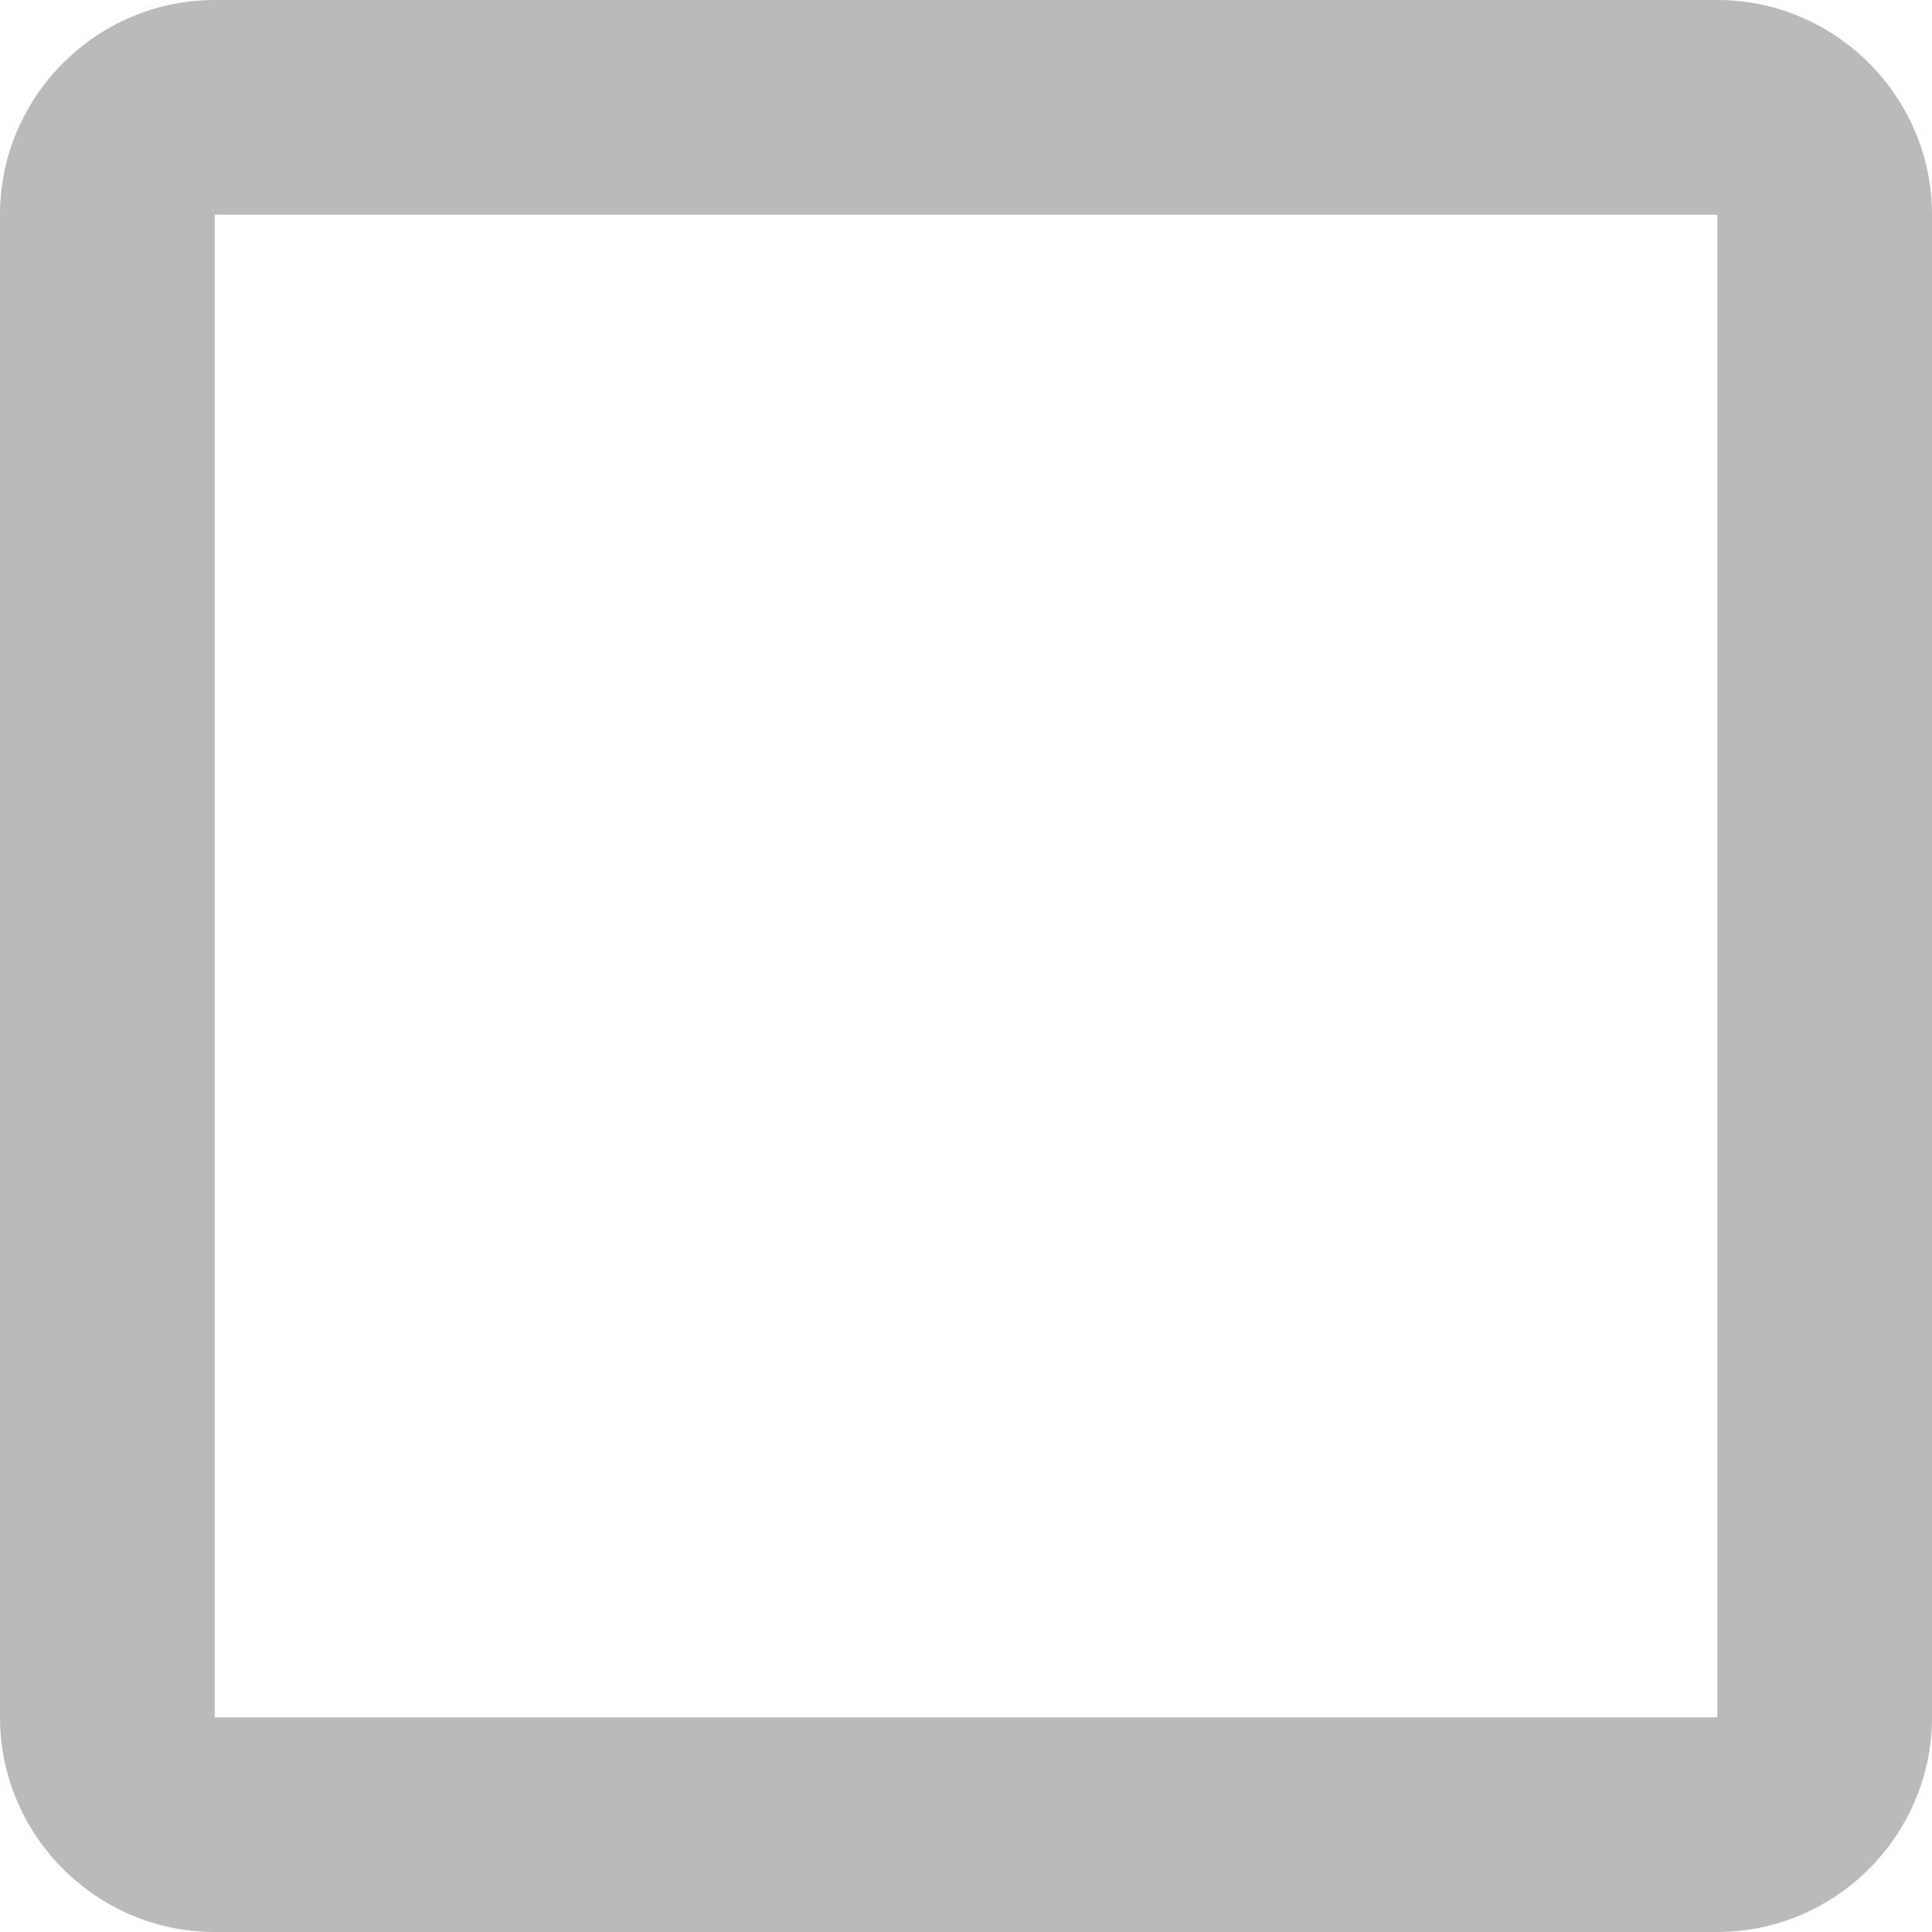
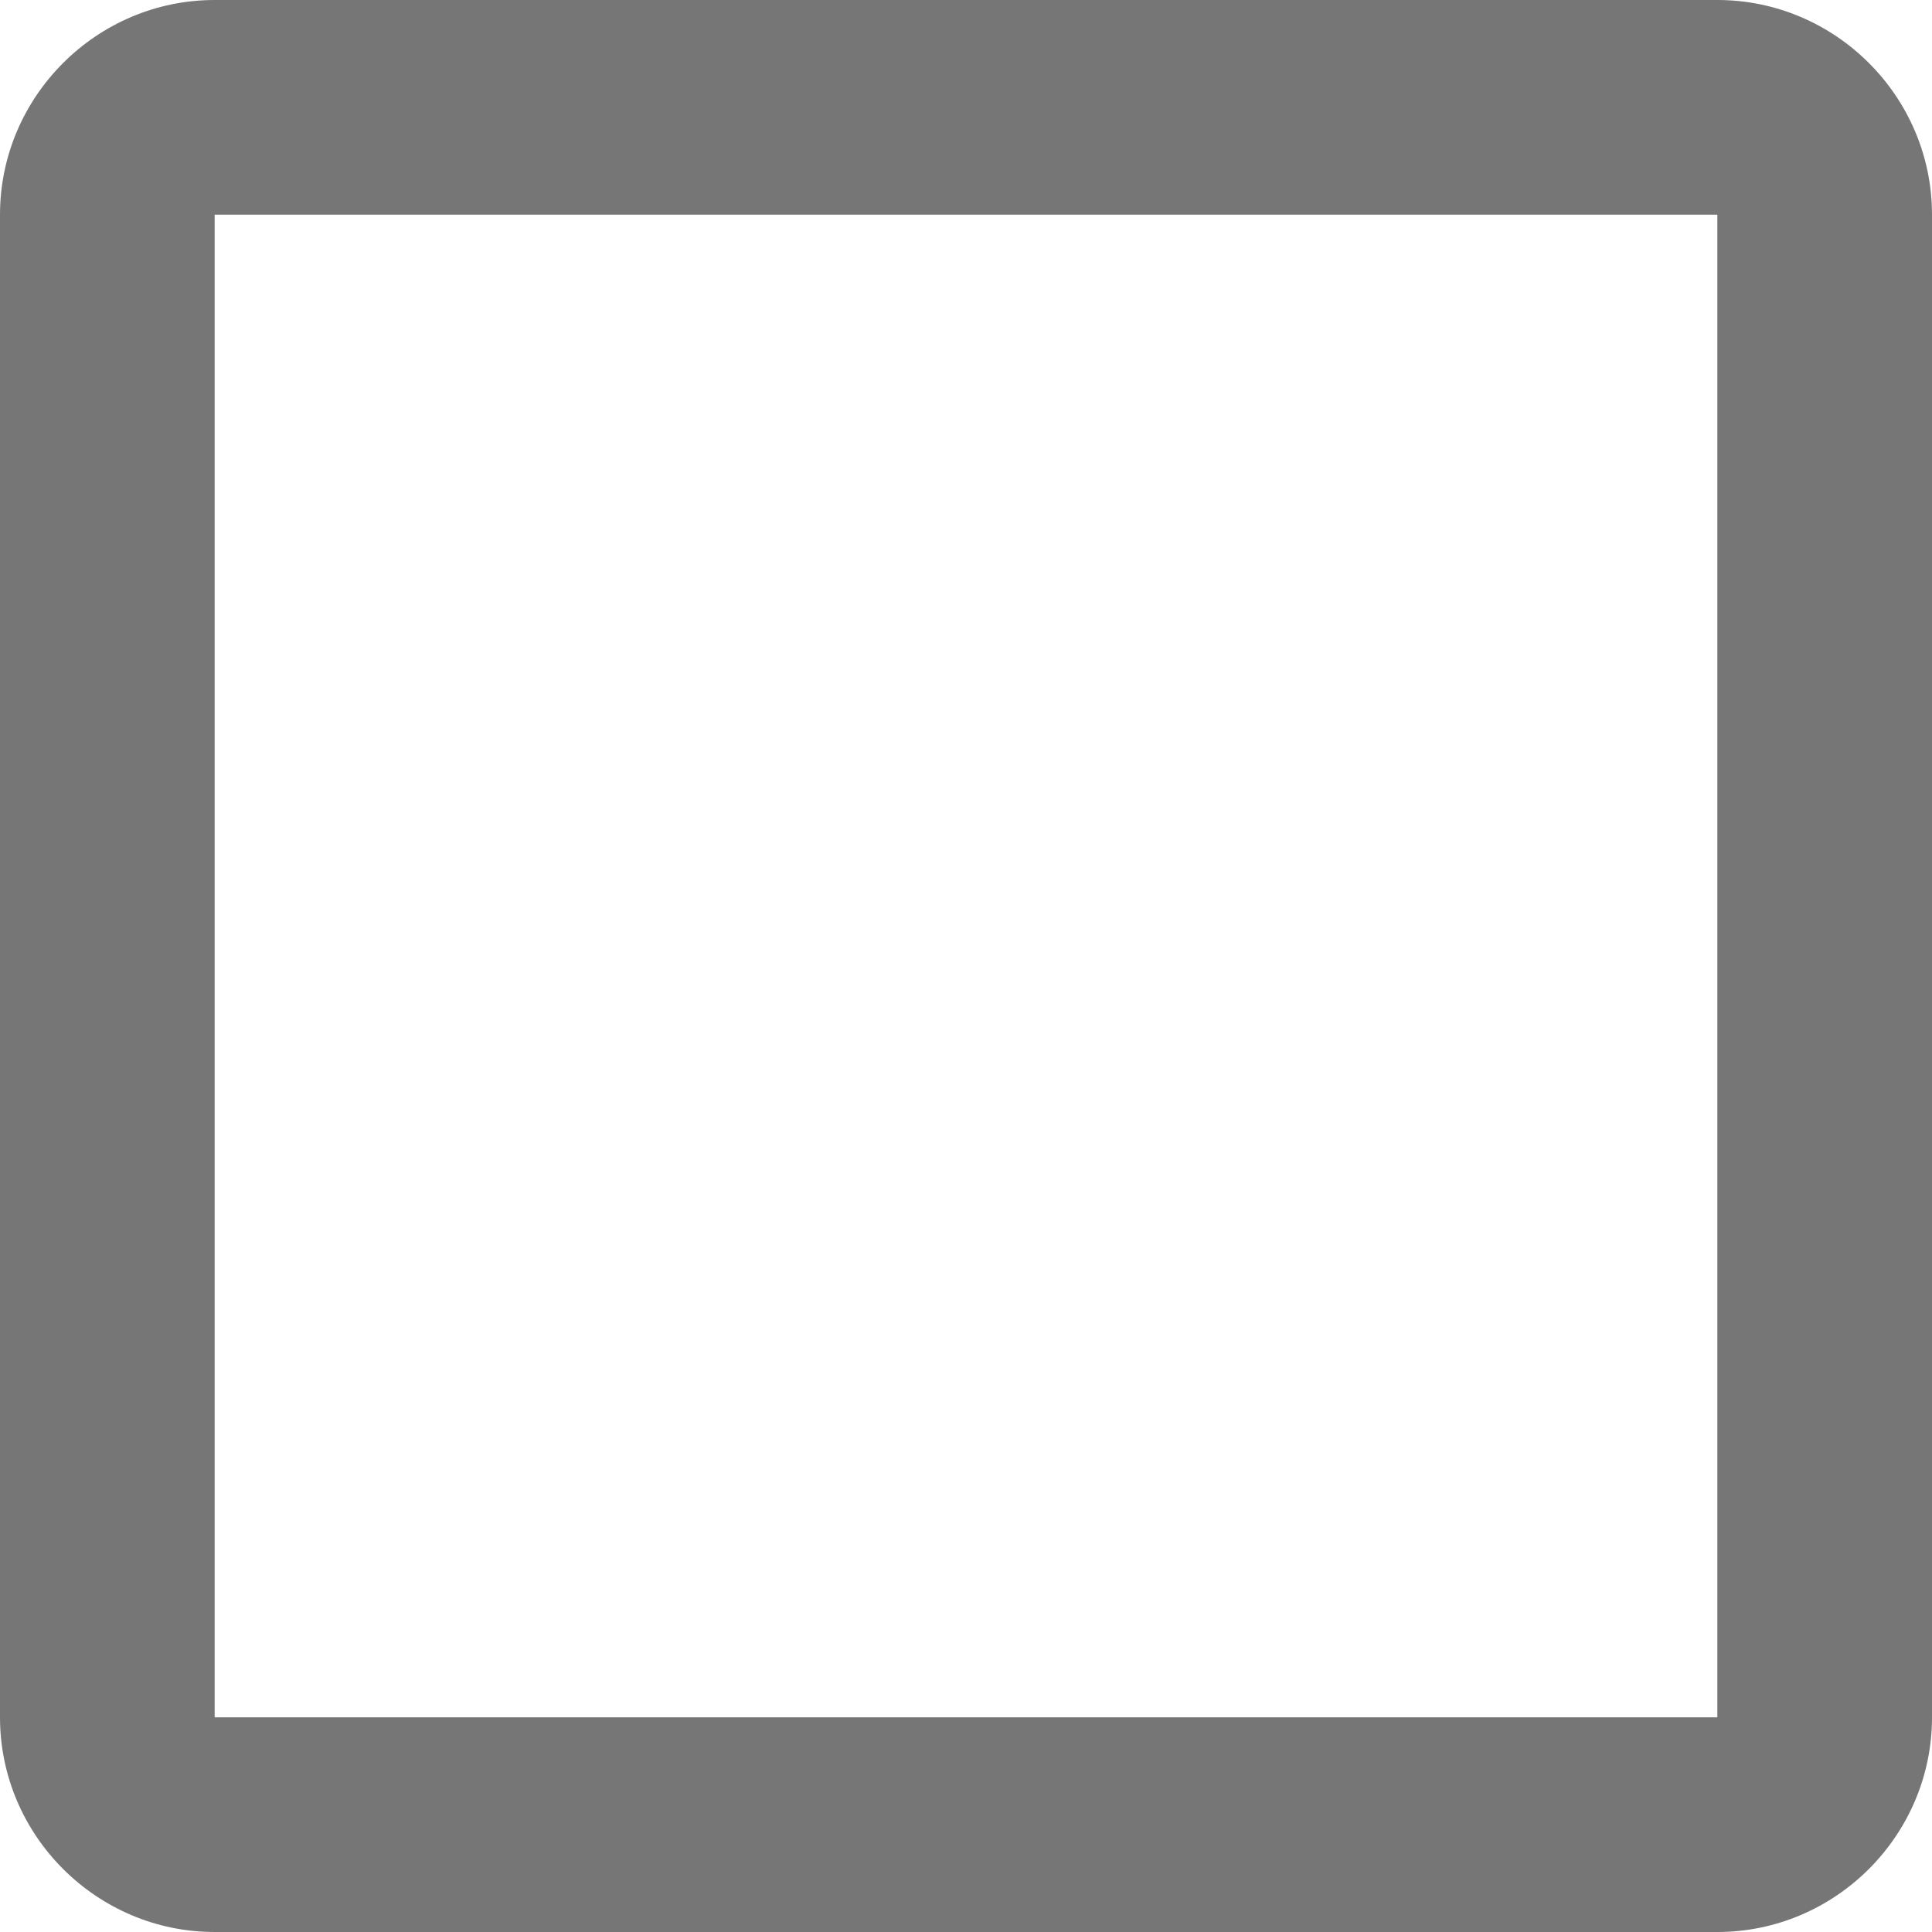
<svg xmlns="http://www.w3.org/2000/svg" width="18" height="18" viewBox="0 0 18 18">
-   <g fill="none" fill-rule="evenodd" opacity=".27">
+   <g fill="none" fill-rule="evenodd" opacity=".54">
    <path d="M-3-3h24v24H-3z" />
    <path d="M16 2v14H2V2h14zm0-2H2C.9 0 0 .9 0 2v14c0 1.1.9 2 2 2h14c1.1 0 2-.9 2-2V2c0-1.1-.9-2-2-2z" fill="#010101" />
  </g>
</svg>
